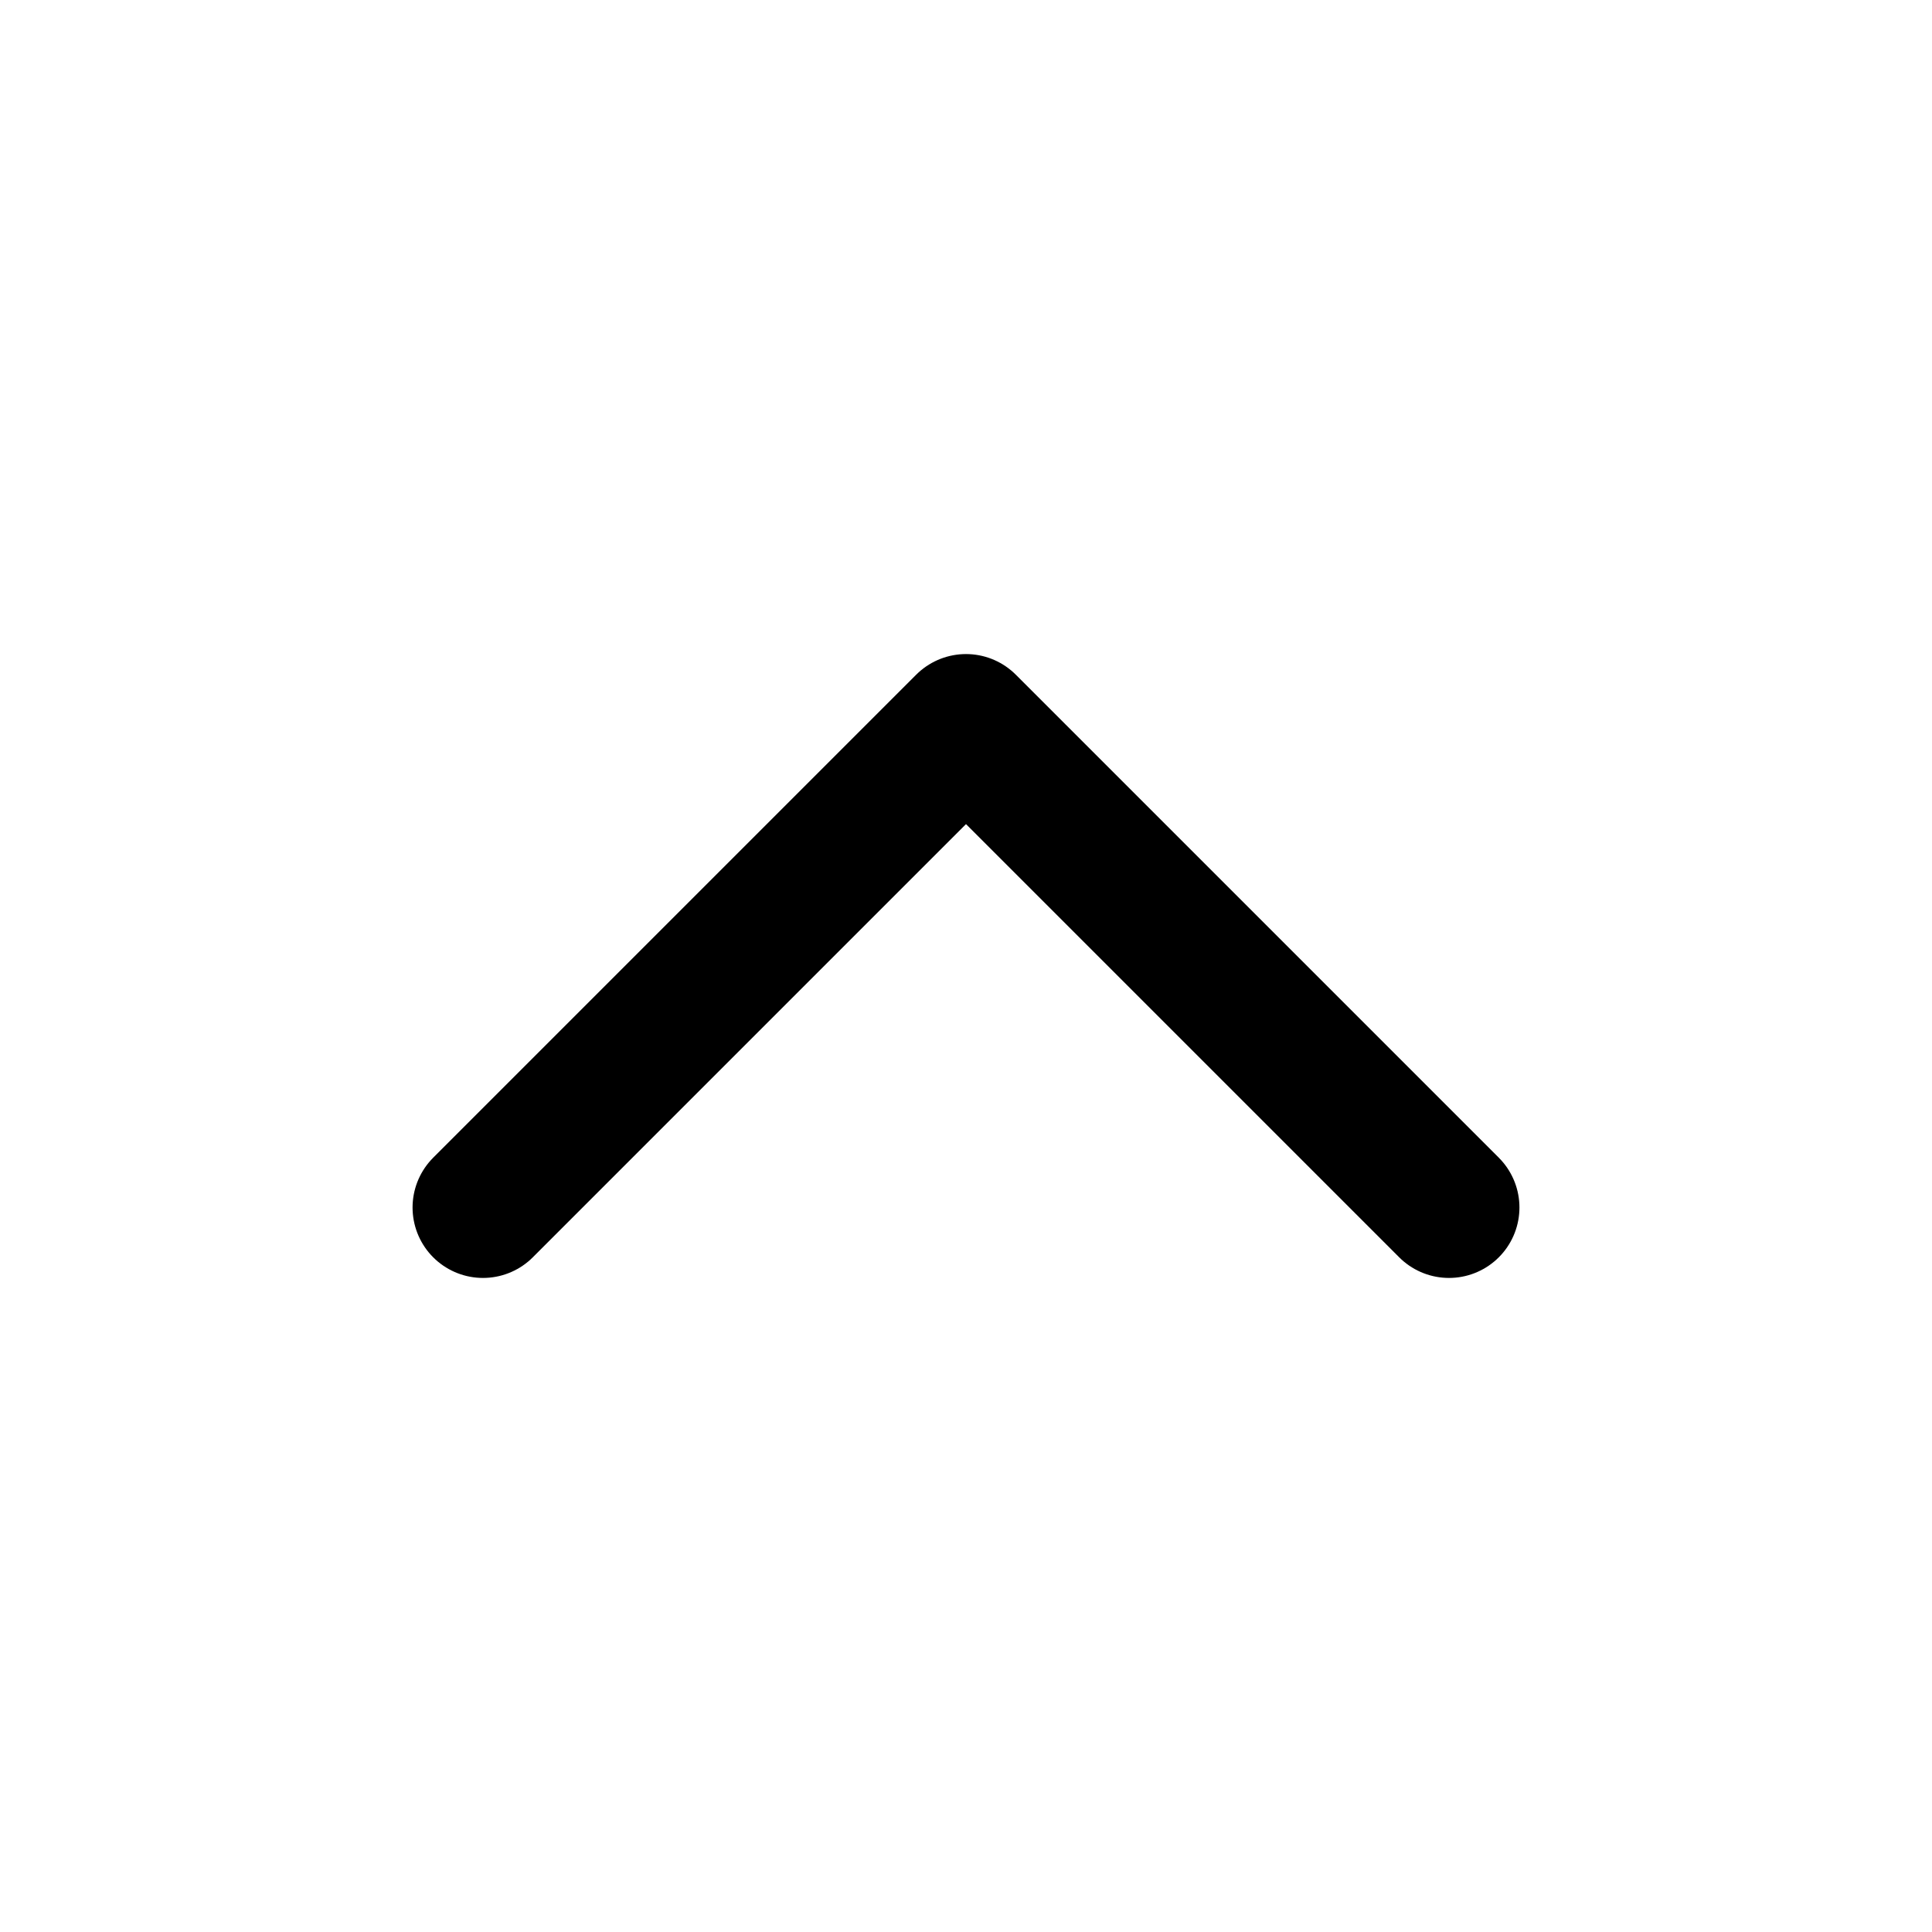
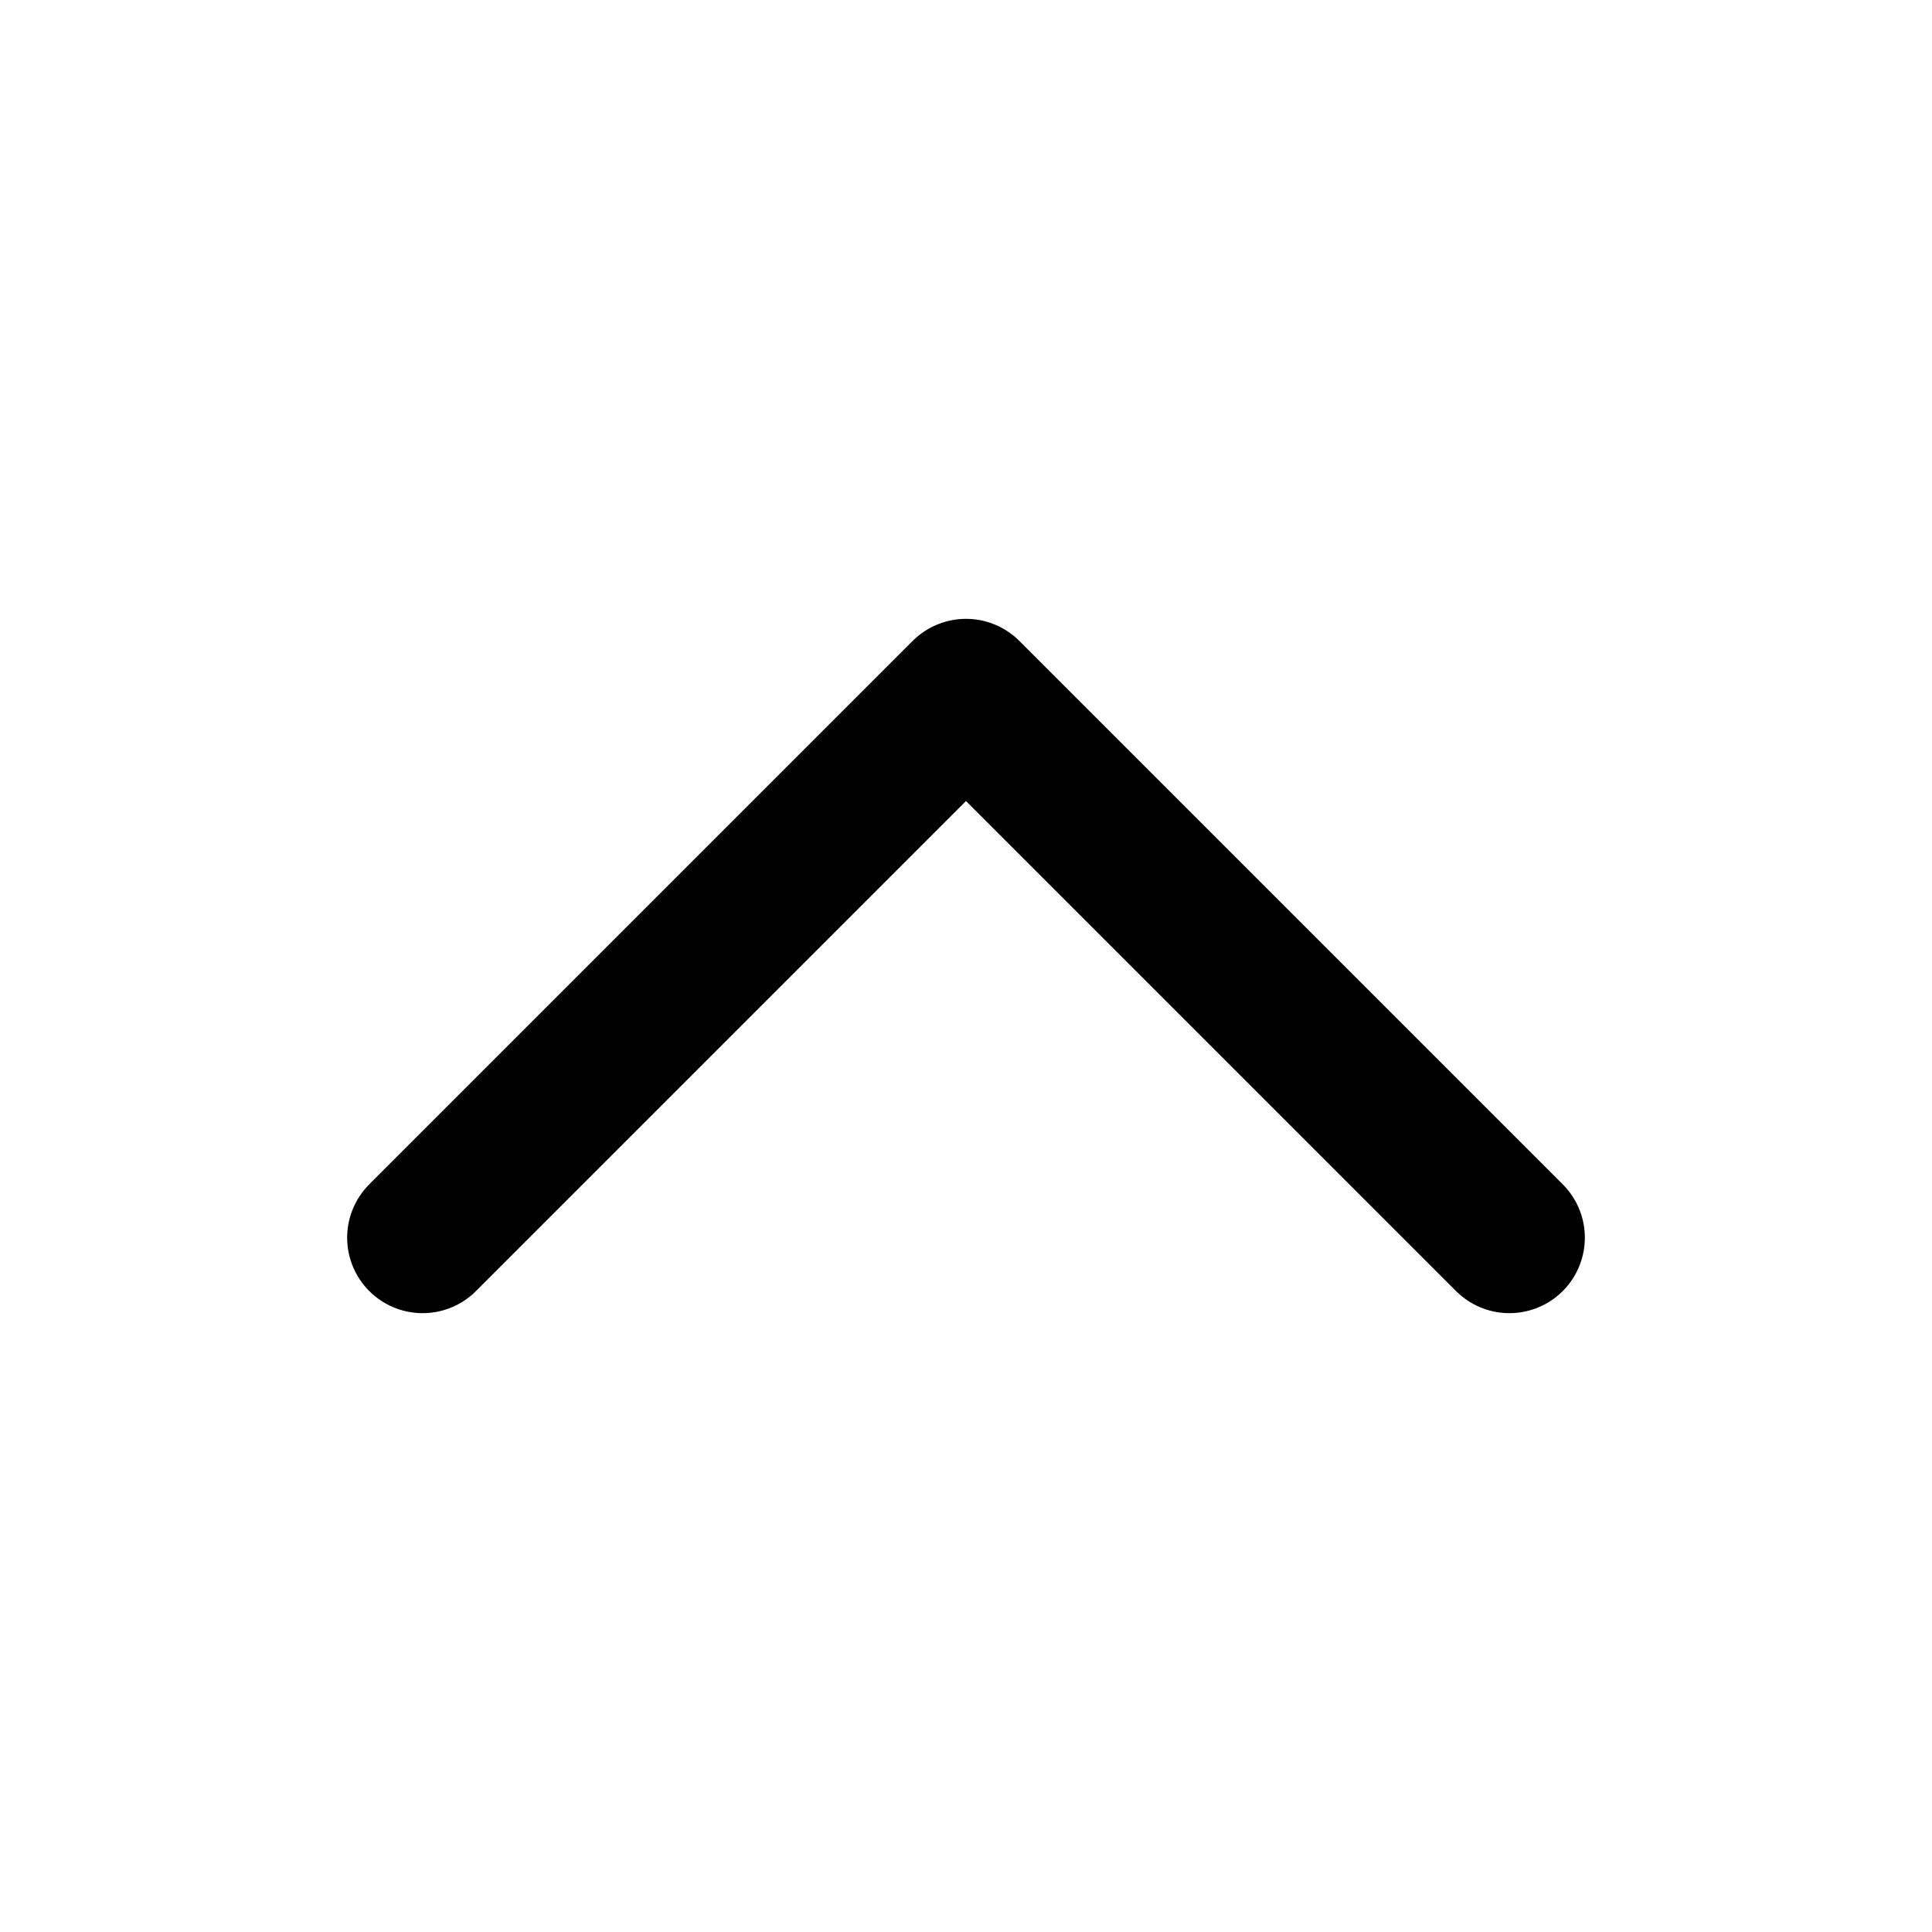
<svg xmlns="http://www.w3.org/2000/svg" width="16" height="16" viewBox="0 0 16 16">
-   <g transform="scale(0.6666667)" fill="none" stroke="currentColor" stroke-width="1.75" stroke-linecap="round" stroke-linejoin="round">
-     <path d="m6 15 6-6 6 6" />
+   <g transform="scale(1)" fill="none" stroke="currentColor" stroke-width="1.25" stroke-linecap="round" stroke-linejoin="round">
+     <path d="m3.5 10.25 4.5-4.5 4.5 4.5" />
  </g>
</svg>
